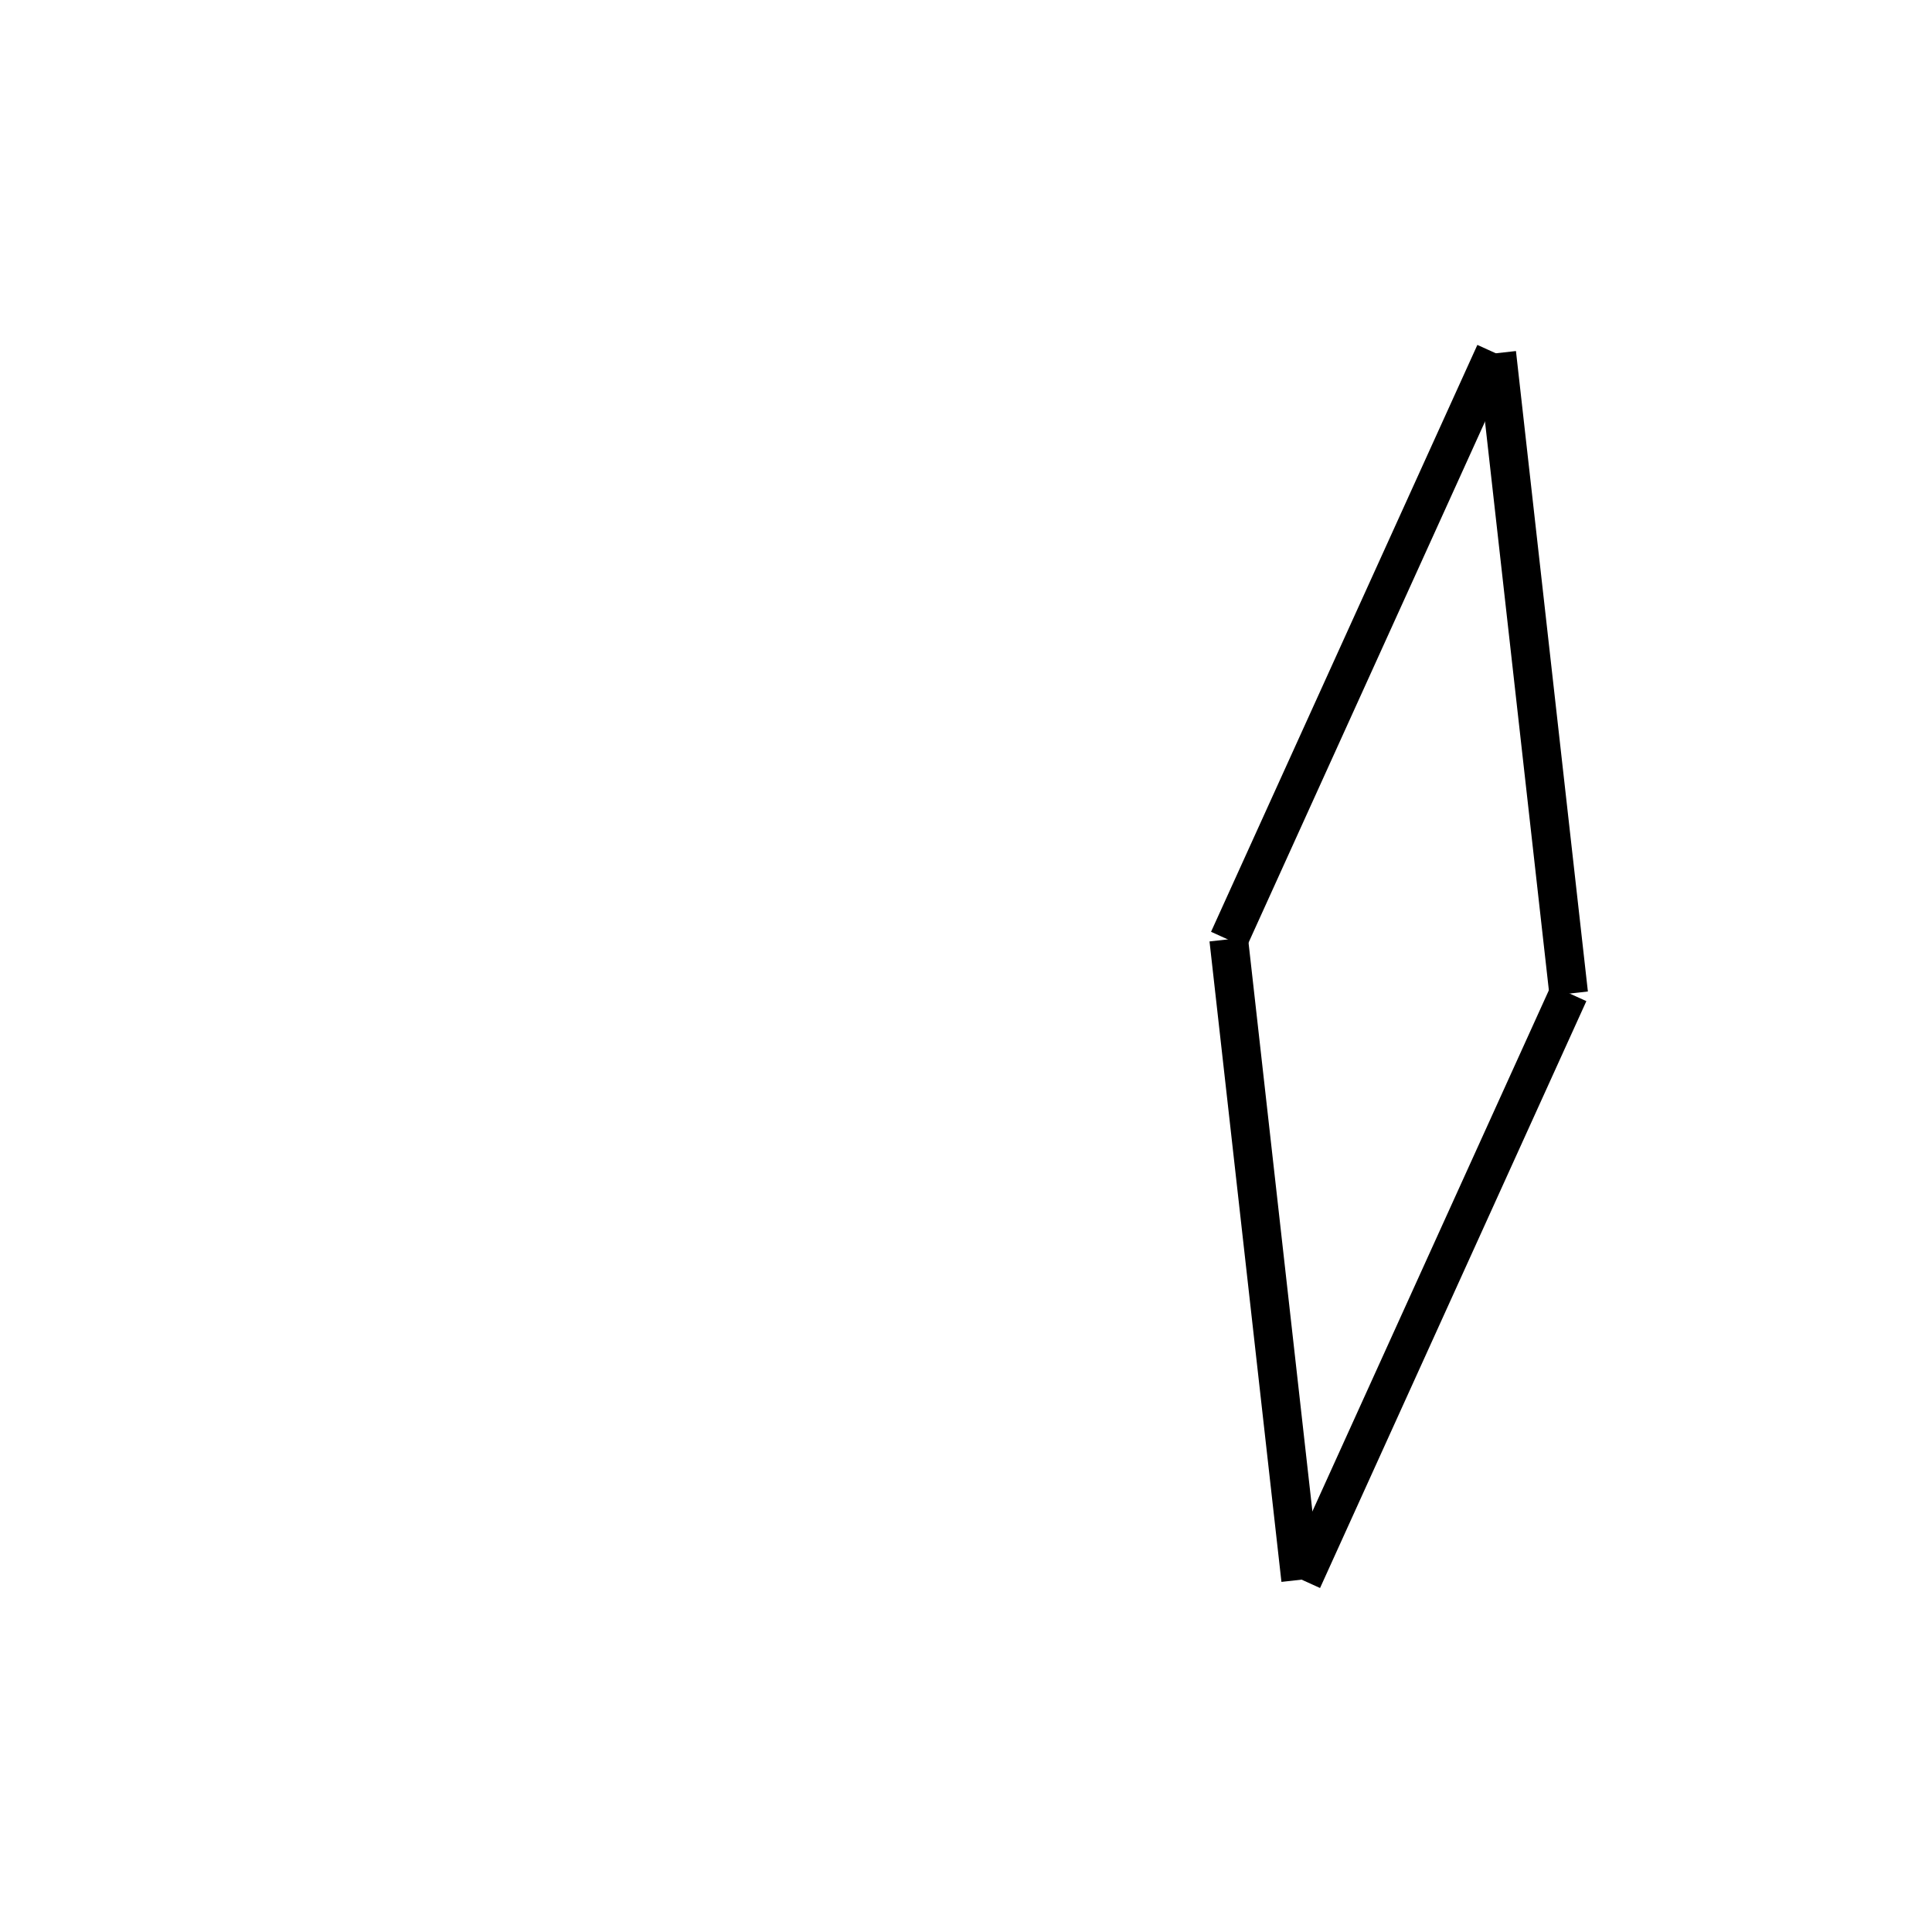
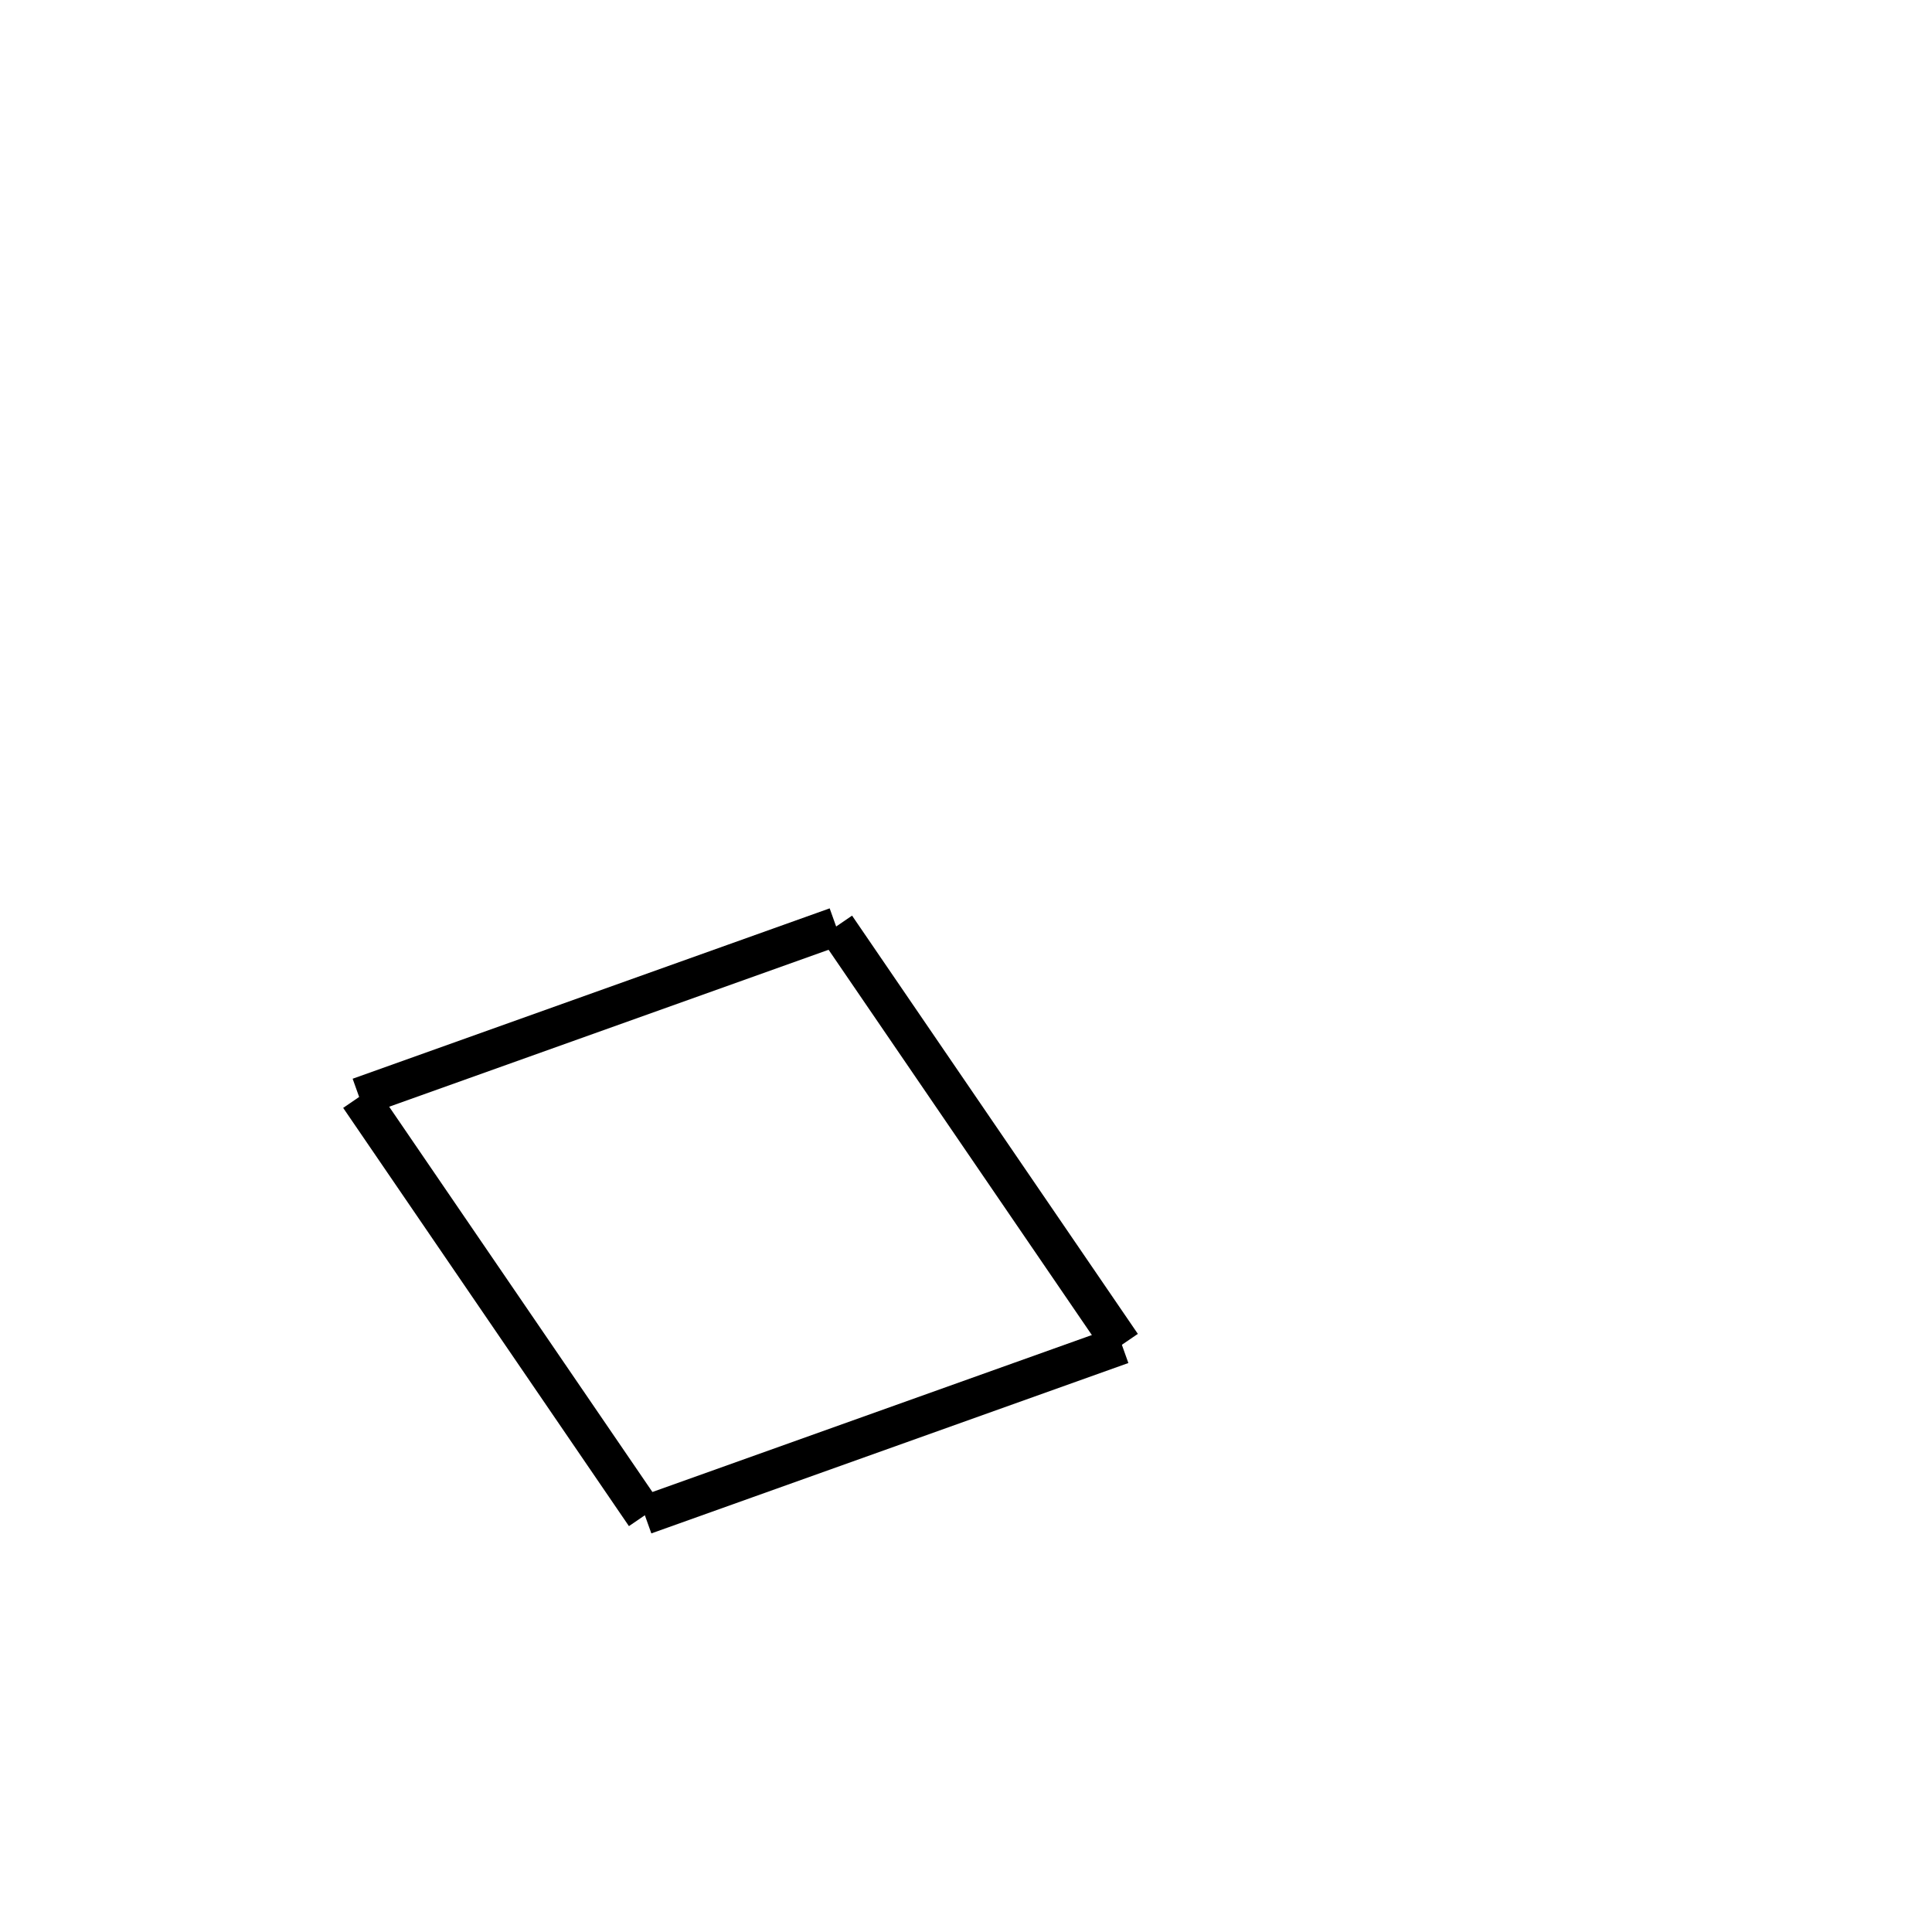
<svg xmlns="http://www.w3.org/2000/svg" height="100" width="100">
-   <line x1="81.199" y1="51.405" x2="67.415" y2="81.782" stroke-width="2" stroke="black" />
-   <line x1="67.321" y1="81.767" x2="63.598" y2="48.617" stroke-width="2" stroke="black" />
-   <line x1="77.379" y1="18.266" x2="63.594" y2="48.643" stroke-width="2" stroke="black" />
-   <line x1="81.195" y1="51.431" x2="77.472" y2="18.281" stroke-width="2" stroke="black" />
+   <line x1="18.589" y1="56.777" x2="43.28" y2="47.958" stroke-width="2" stroke="black" />
+   <line x1="43.277" y1="47.957" x2="58.069" y2="69.605" stroke-width="2" stroke="black" />
+   <line x1="33.377" y1="78.427" x2="58.068" y2="69.608" stroke-width="2" stroke="black" />
+   <line x1="18.588" y1="56.78" x2="33.379" y2="78.428" stroke-width="2" stroke="black" />
</svg>
